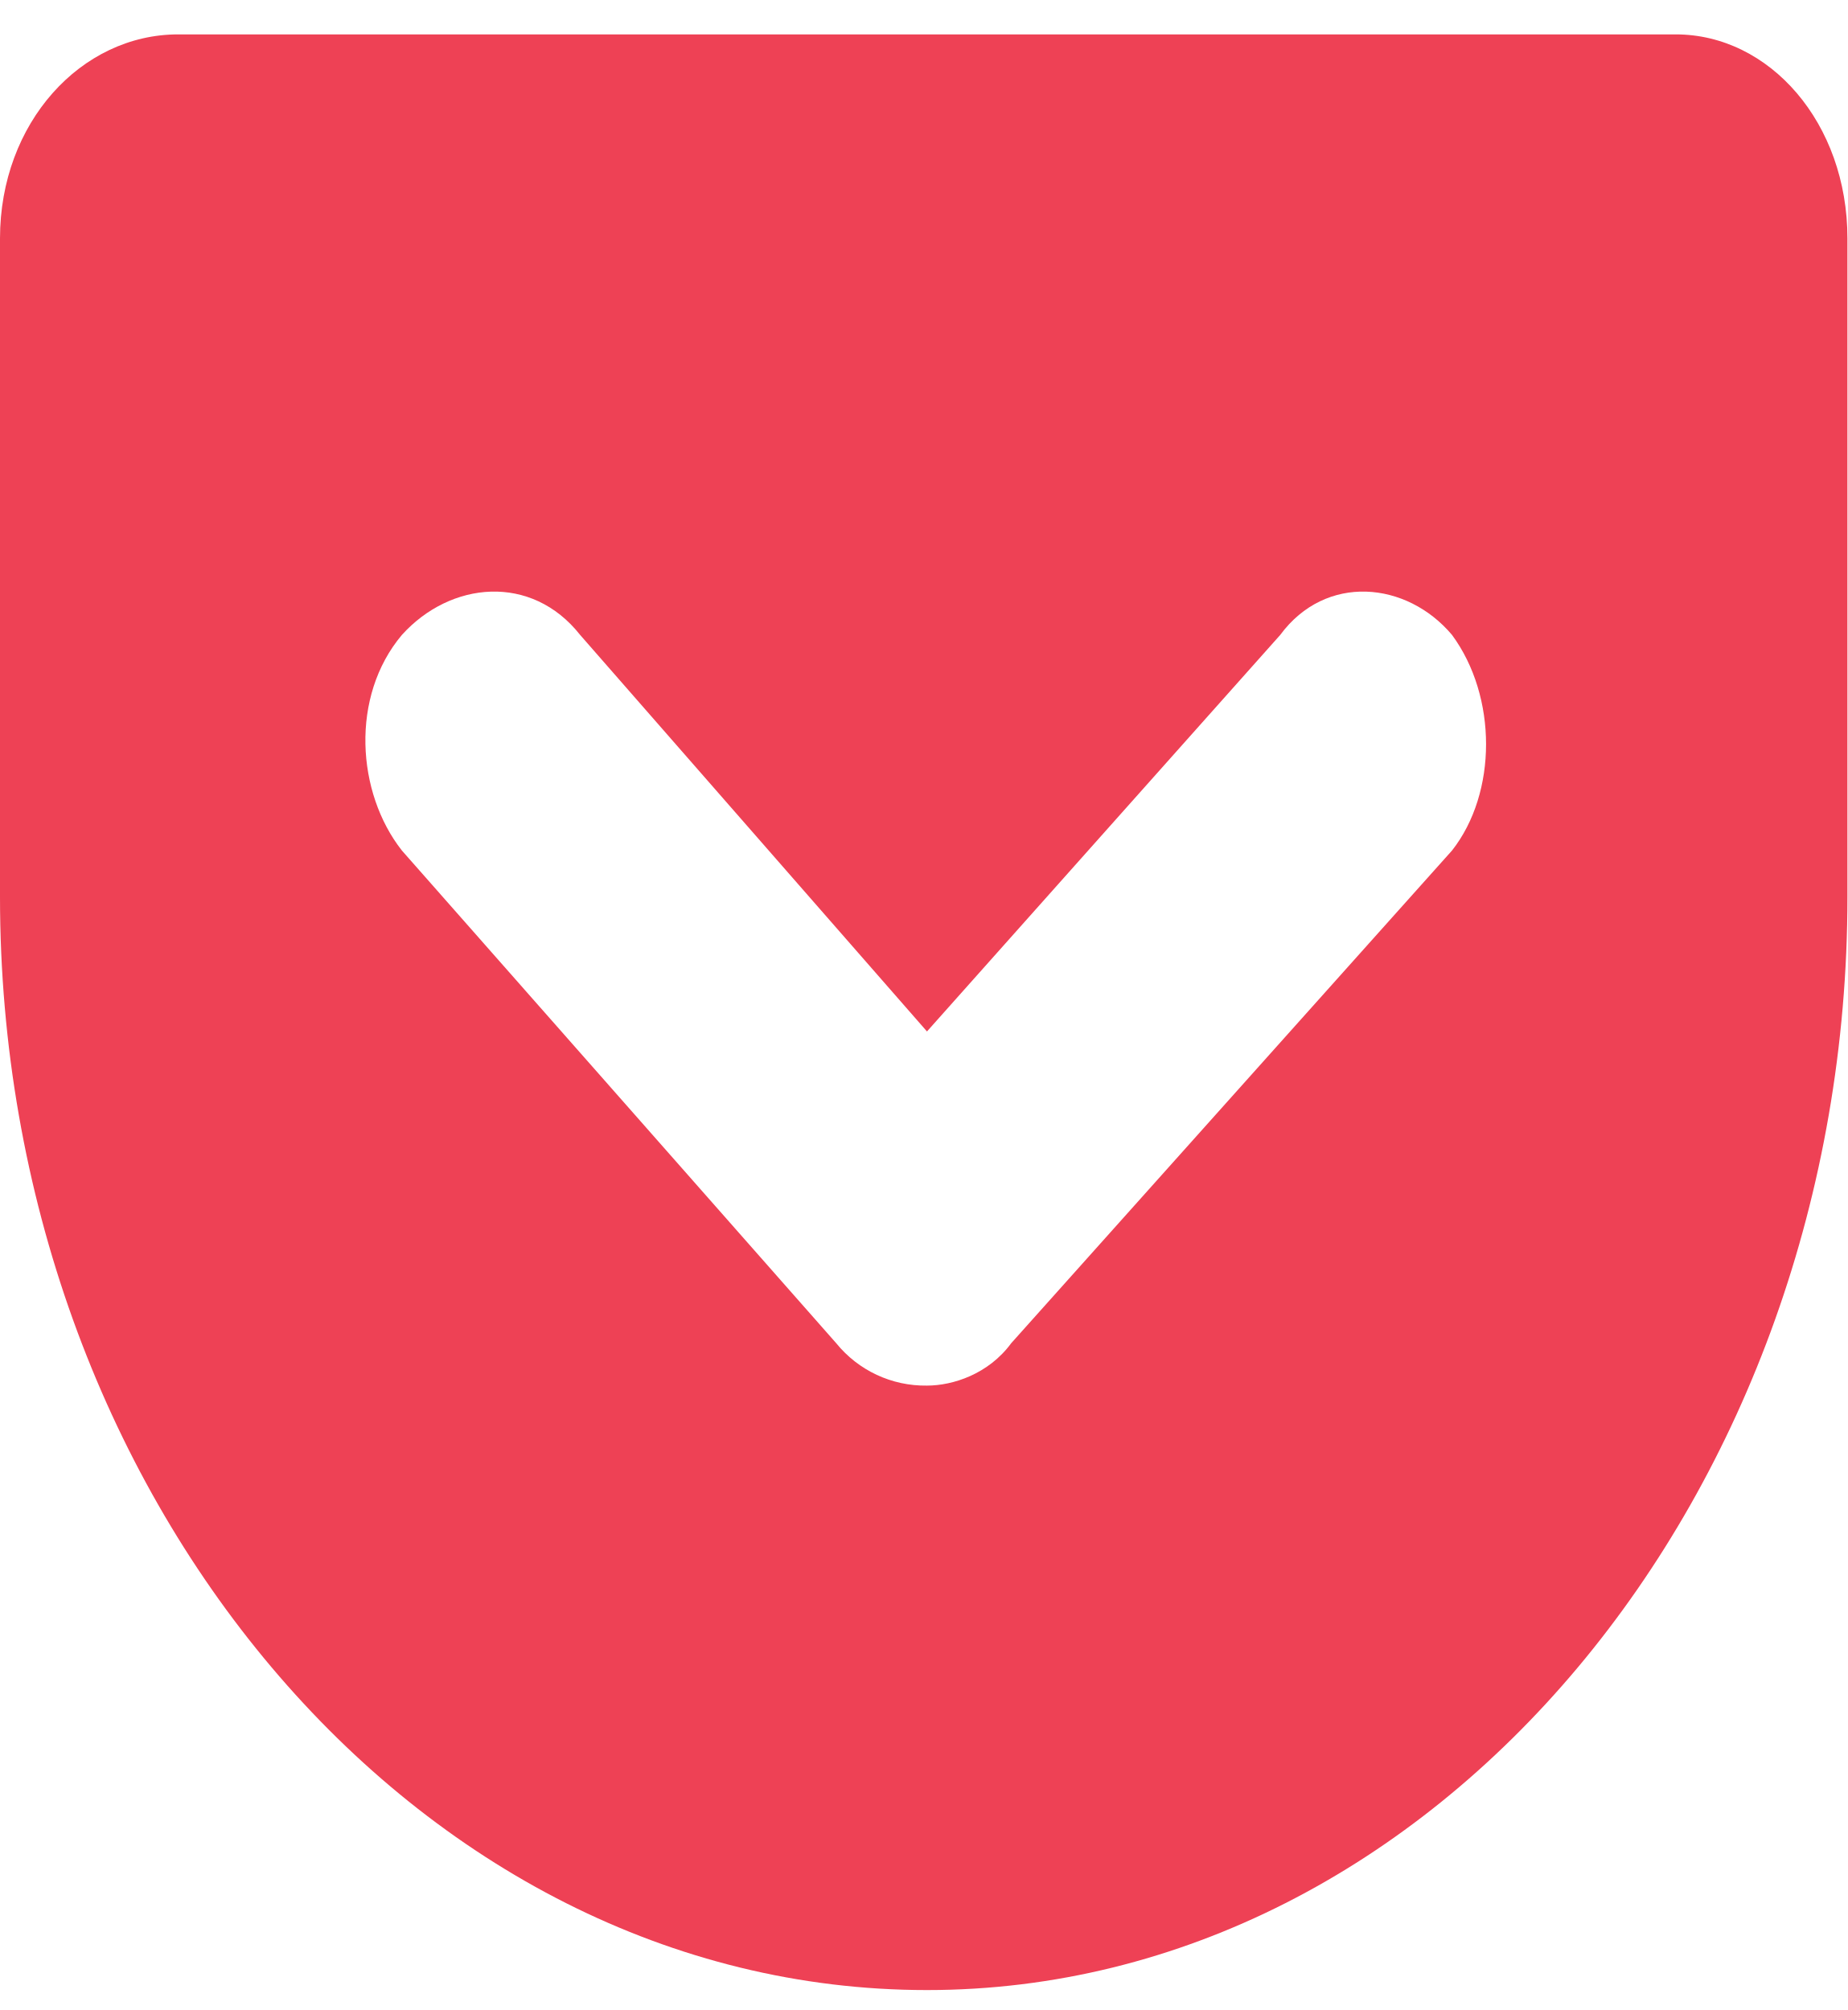
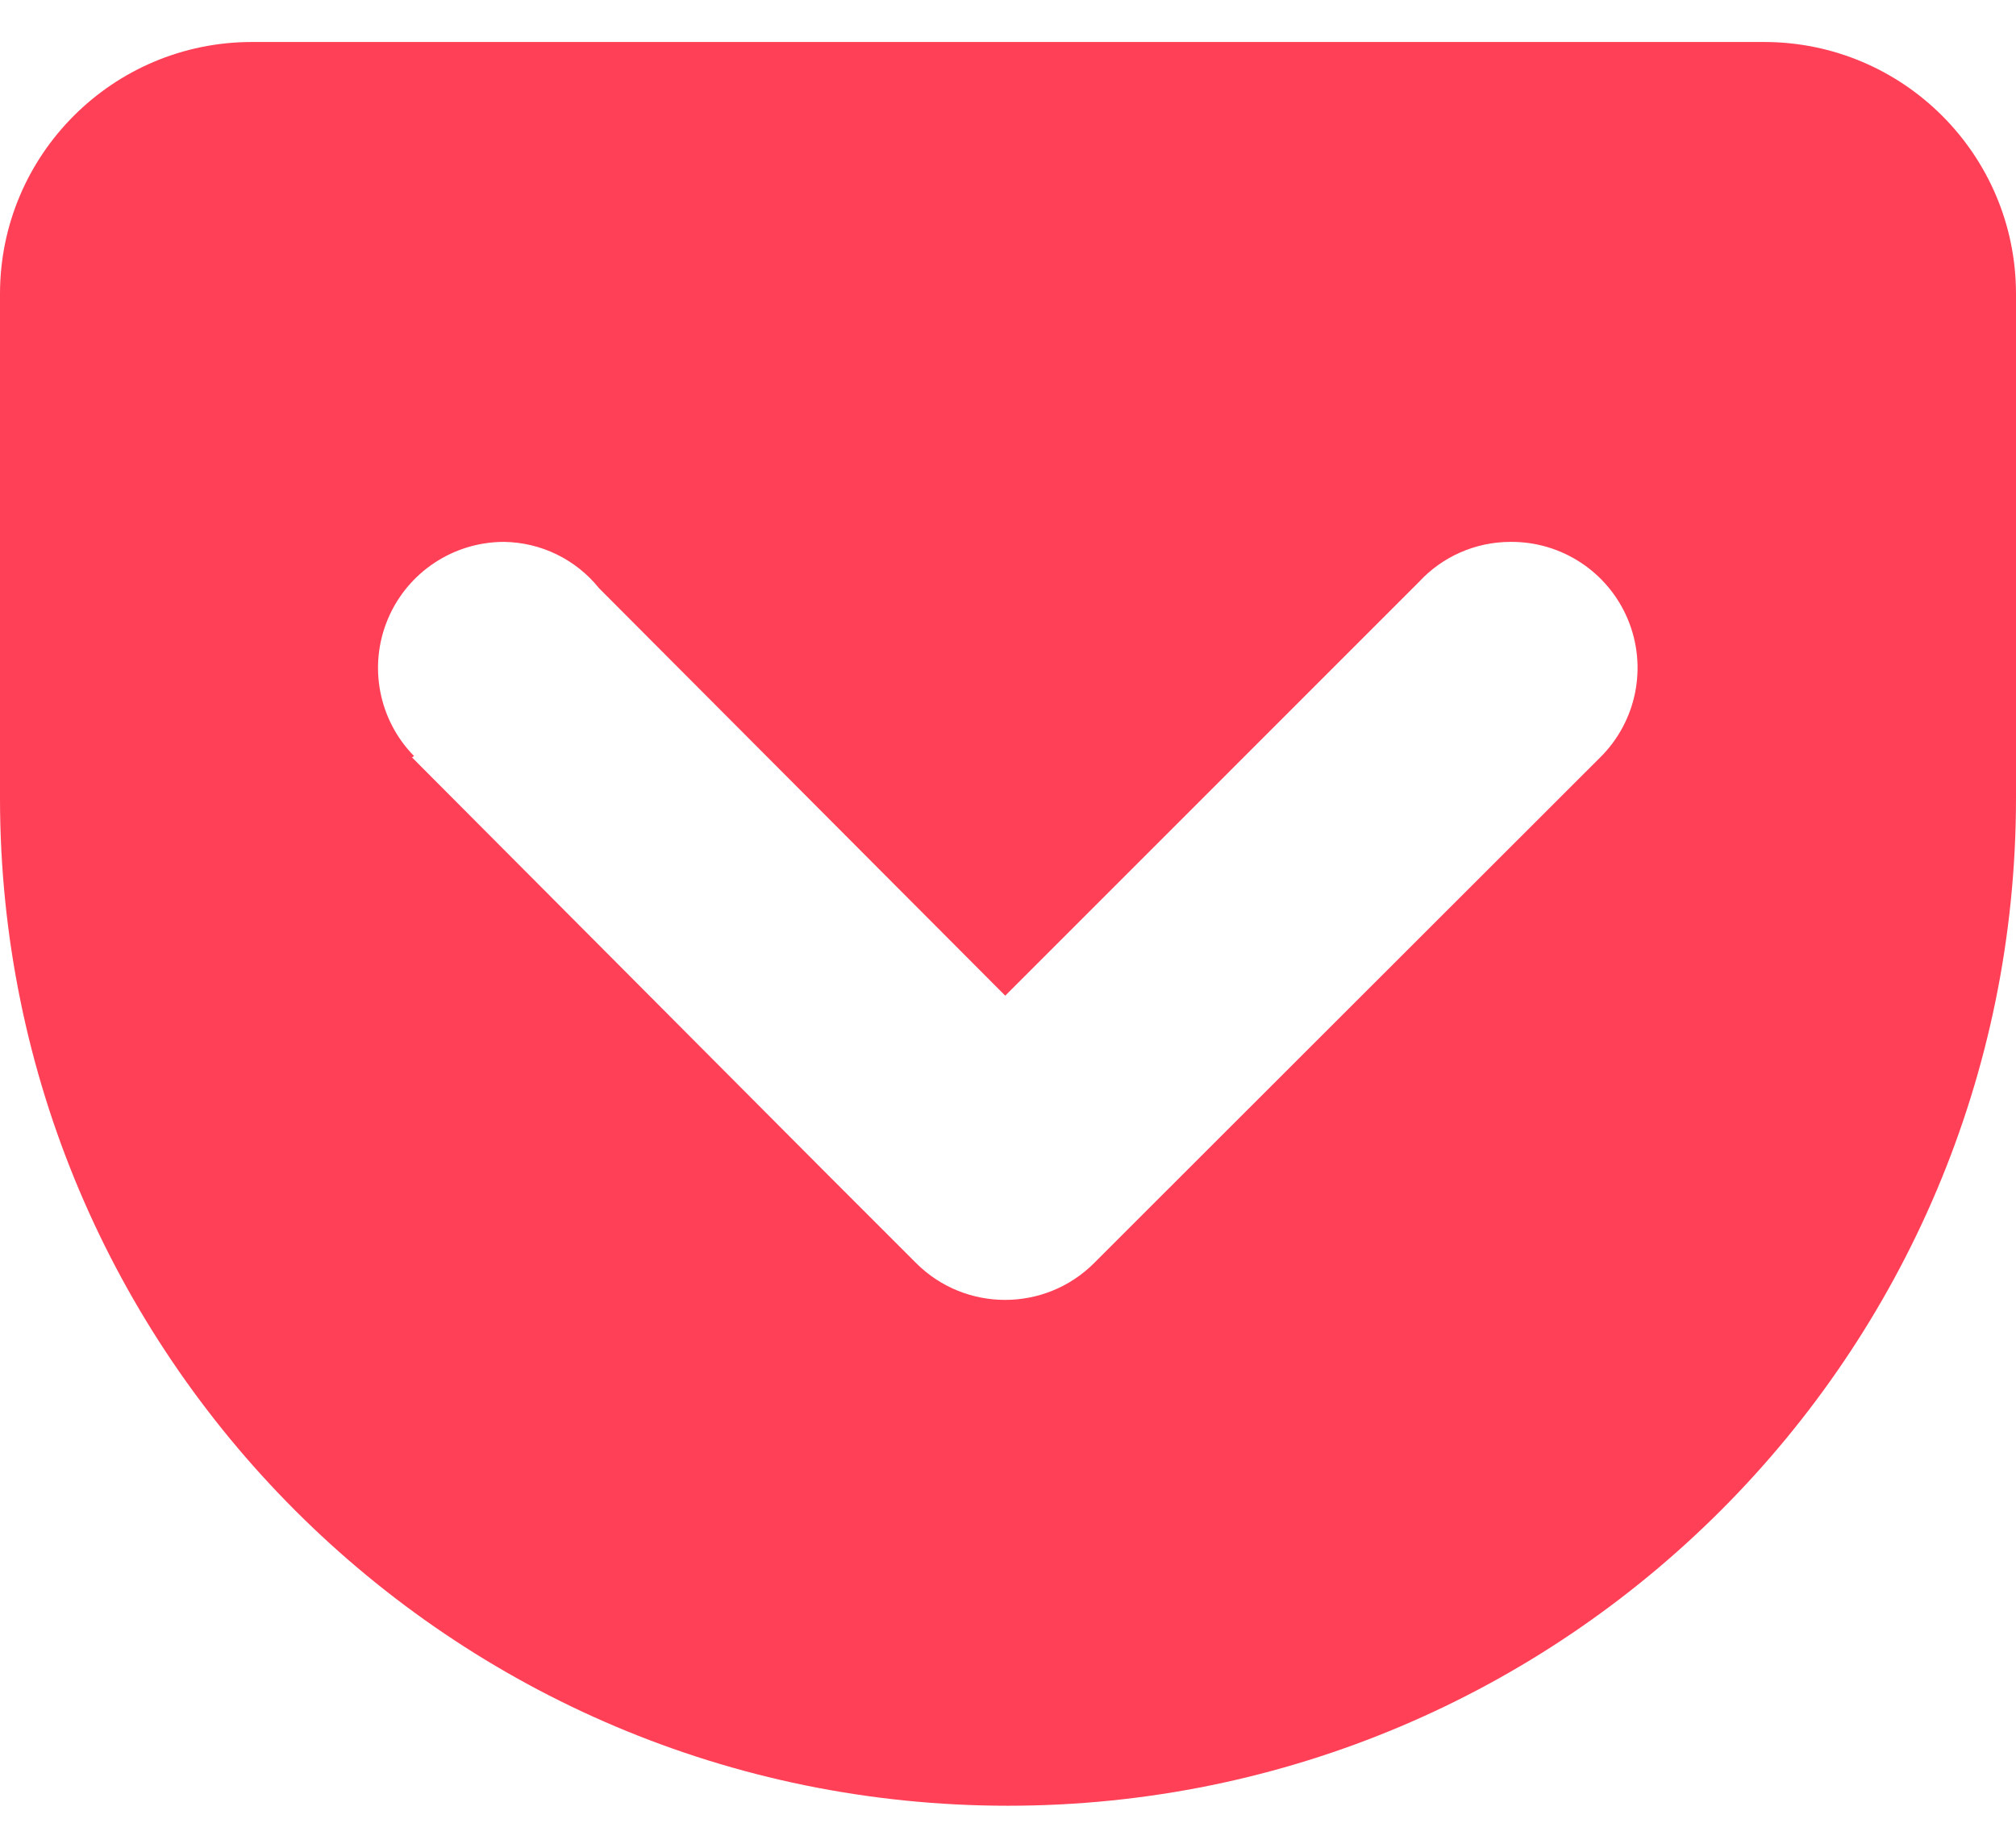
- <svg xmlns="http://www.w3.org/2000/svg" width="34" height="37">
-   <path d="M26.723 15.656l-8.113 9.07c-.417.568-1.073.78-1.55.78a2.108 2.108 0 0 1-1.67-.78l-7.994-9.07c-.835-1.062-.954-2.834 0-3.968.895-.992 2.386-1.134 3.281 0l6.383 7.299 6.501-7.299c.836-1.134 2.327-.992 3.162 0 .835 1.134.835 2.906 0 3.968M30.839.633H3.28C1.49.633 0 2.263 0 4.389v12.118C0 27.49 7.635 36.633 17.06 36.633c9.365 0 16.94-9.142 16.94-20.126V4.389C34 2.263 32.568.633 30.839.633" fill="#EE4155" fill-rule="evenodd" />
+ <svg xmlns="http://www.w3.org/2000/svg" width="24" height="22">
+   <path d="M12 21.5c-6.627 0-12-5.373-12-12v-6a3 3 0 0 1 3-3h18a3 3 0 0 1 3 3v6c0 6.627-5.373 12-12 12zm5.977-15.048a1.485 1.485 0 0 0-1.087.479l-4.923 4.924-4.835-4.851A1.476 1.476 0 0 0 6 6.452a1.5 1.5 0 0 0-1.071 2.55l-.024.016 4.94 4.96 1.06 1.06a1.5 1.5 0 0 0 2.121 0l1.06-1.06 4.964-4.96a1.5 1.5 0 0 0-1.073-2.566z" fill="#FF4056" fill-rule="nonzero" />
</svg>
